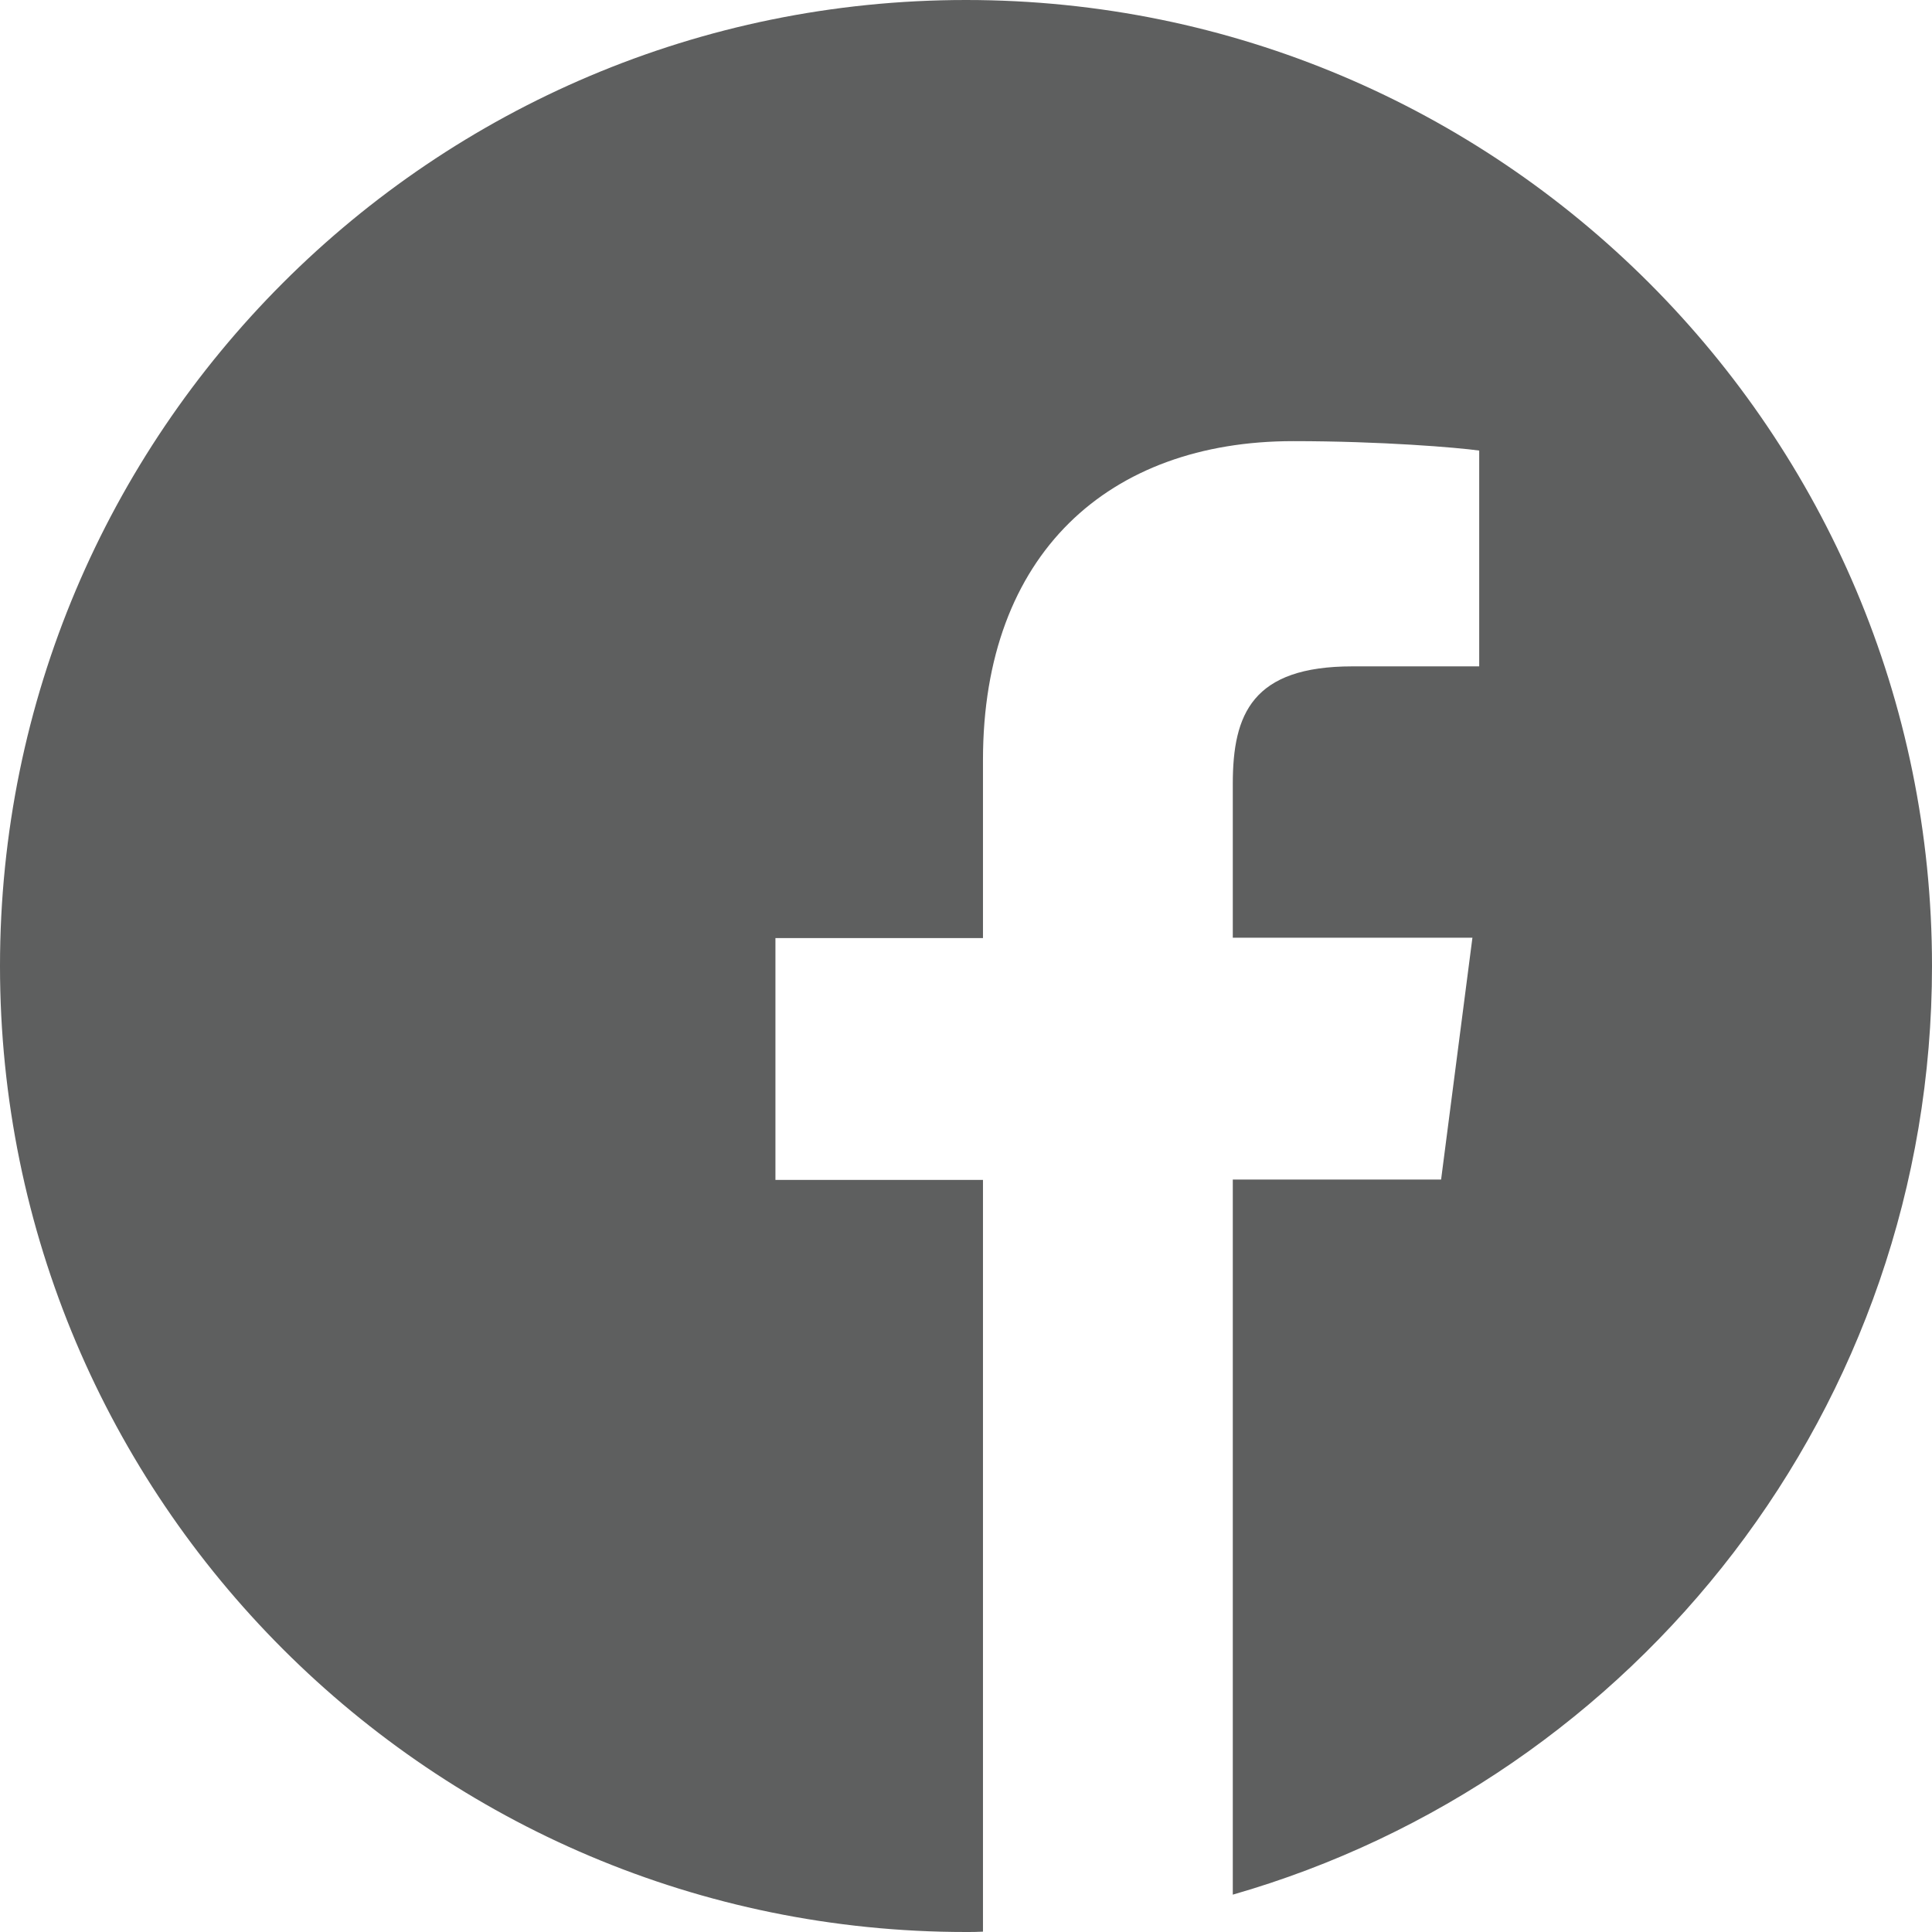
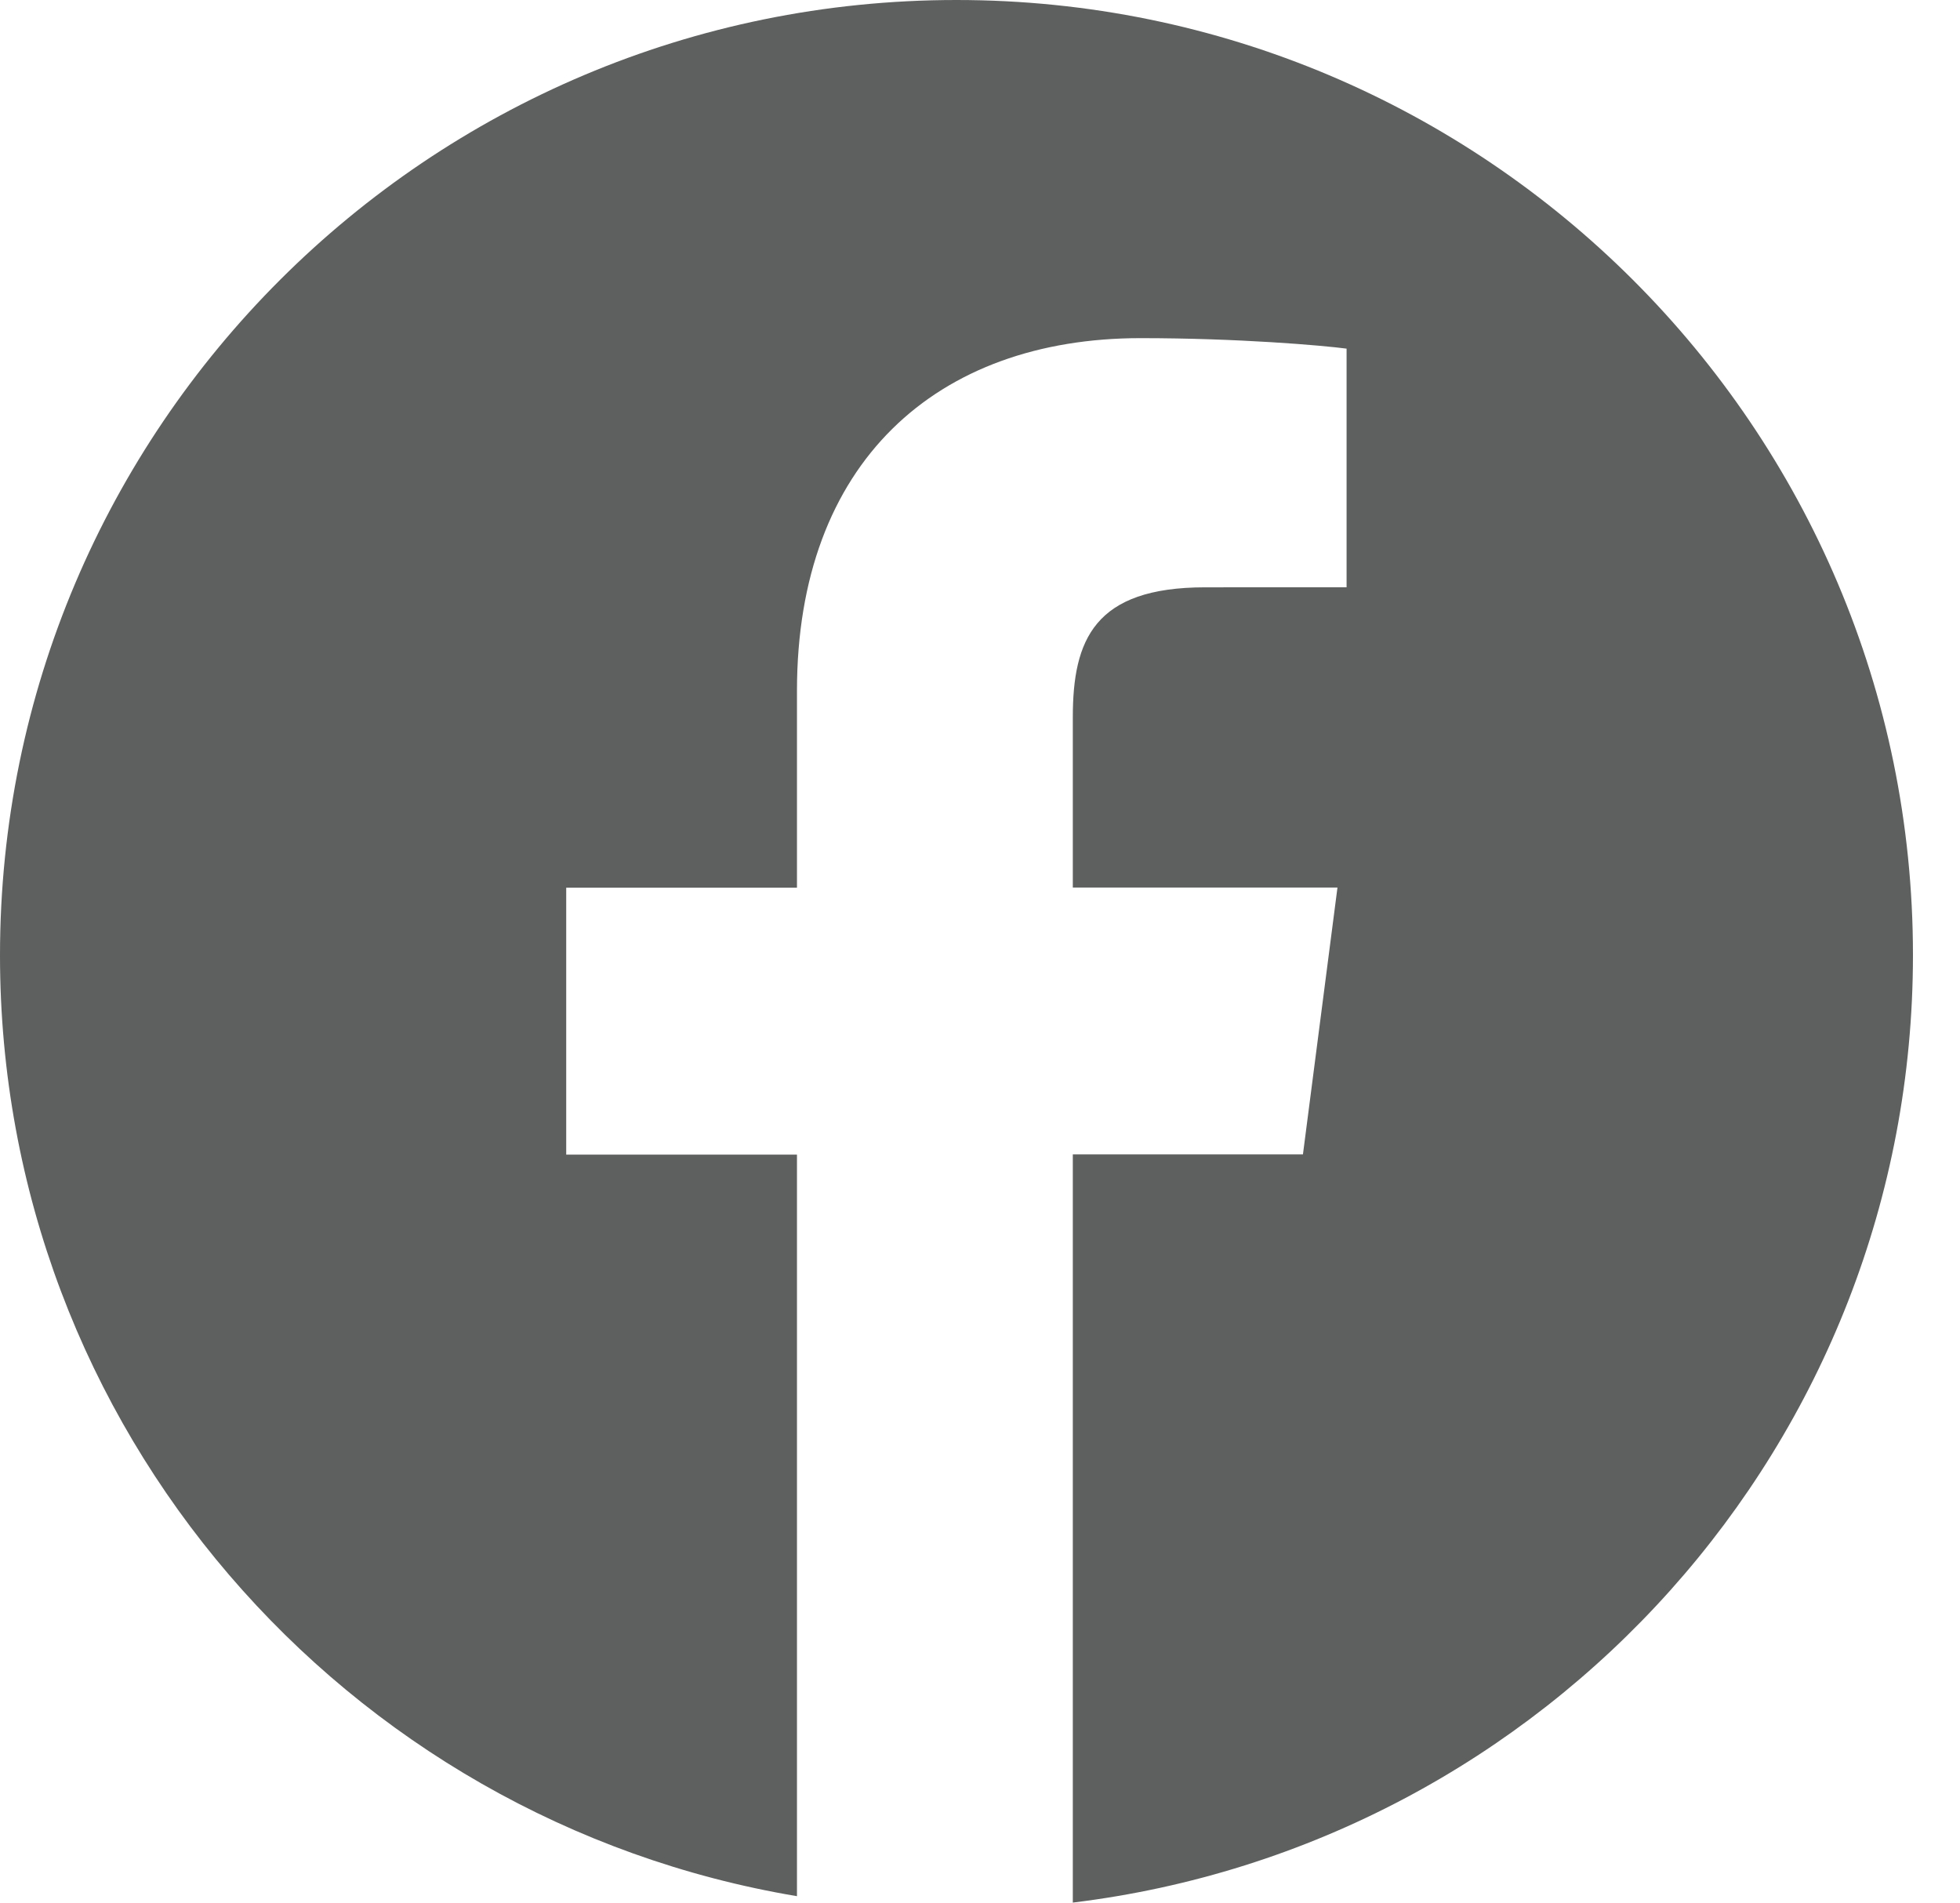
- <svg xmlns="http://www.w3.org/2000/svg" width="33" height="33" viewBox="0 0 33 33" fill="none">
-   <path d="M33 16.5C33 7.386 25.614 0 16.5 0C7.386 0 0 7.386 0 16.5C0 25.614 7.386 33 16.5 33C16.597 33 16.693 33 16.79 32.994V20.154H13.245V16.023H16.79V12.981C16.79 9.455 18.943 7.535 22.088 7.535C23.596 7.535 24.892 7.644 25.266 7.696V11.382H23.1C21.392 11.382 21.057 12.194 21.057 13.387V16.017H25.15L24.615 20.148H21.057V32.362C27.953 30.383 33 24.035 33 16.5Z" fill="#5E5F5F" />
+ <svg xmlns="http://www.w3.org/2000/svg" width="34" height="33" viewBox="0 0 34 33" fill="none">
+   <path d="M16.592 9.23122e-07C7.429 4.13301e-07 -4.12728e-07 7.418 -9.21842e-07 16.569C-1.37846e-06 24.776 5.982 31.573 13.825 32.889L13.825 20.026L9.822 20.026L9.822 15.397L13.825 15.397L13.825 11.983C13.825 8.023 16.247 5.865 19.785 5.865C21.48 5.865 22.936 5.991 23.359 6.047L23.359 10.186L20.905 10.187C18.981 10.187 18.61 11.1 18.61 12.44L18.61 15.394L23.201 15.394L22.602 20.023L18.61 20.023L18.61 33C26.82 32.002 33.184 25.032 33.184 16.564C33.184 7.418 25.755 1.43293e-06 16.592 9.23122e-07Z" fill="#5E5F5F" />
</svg>
